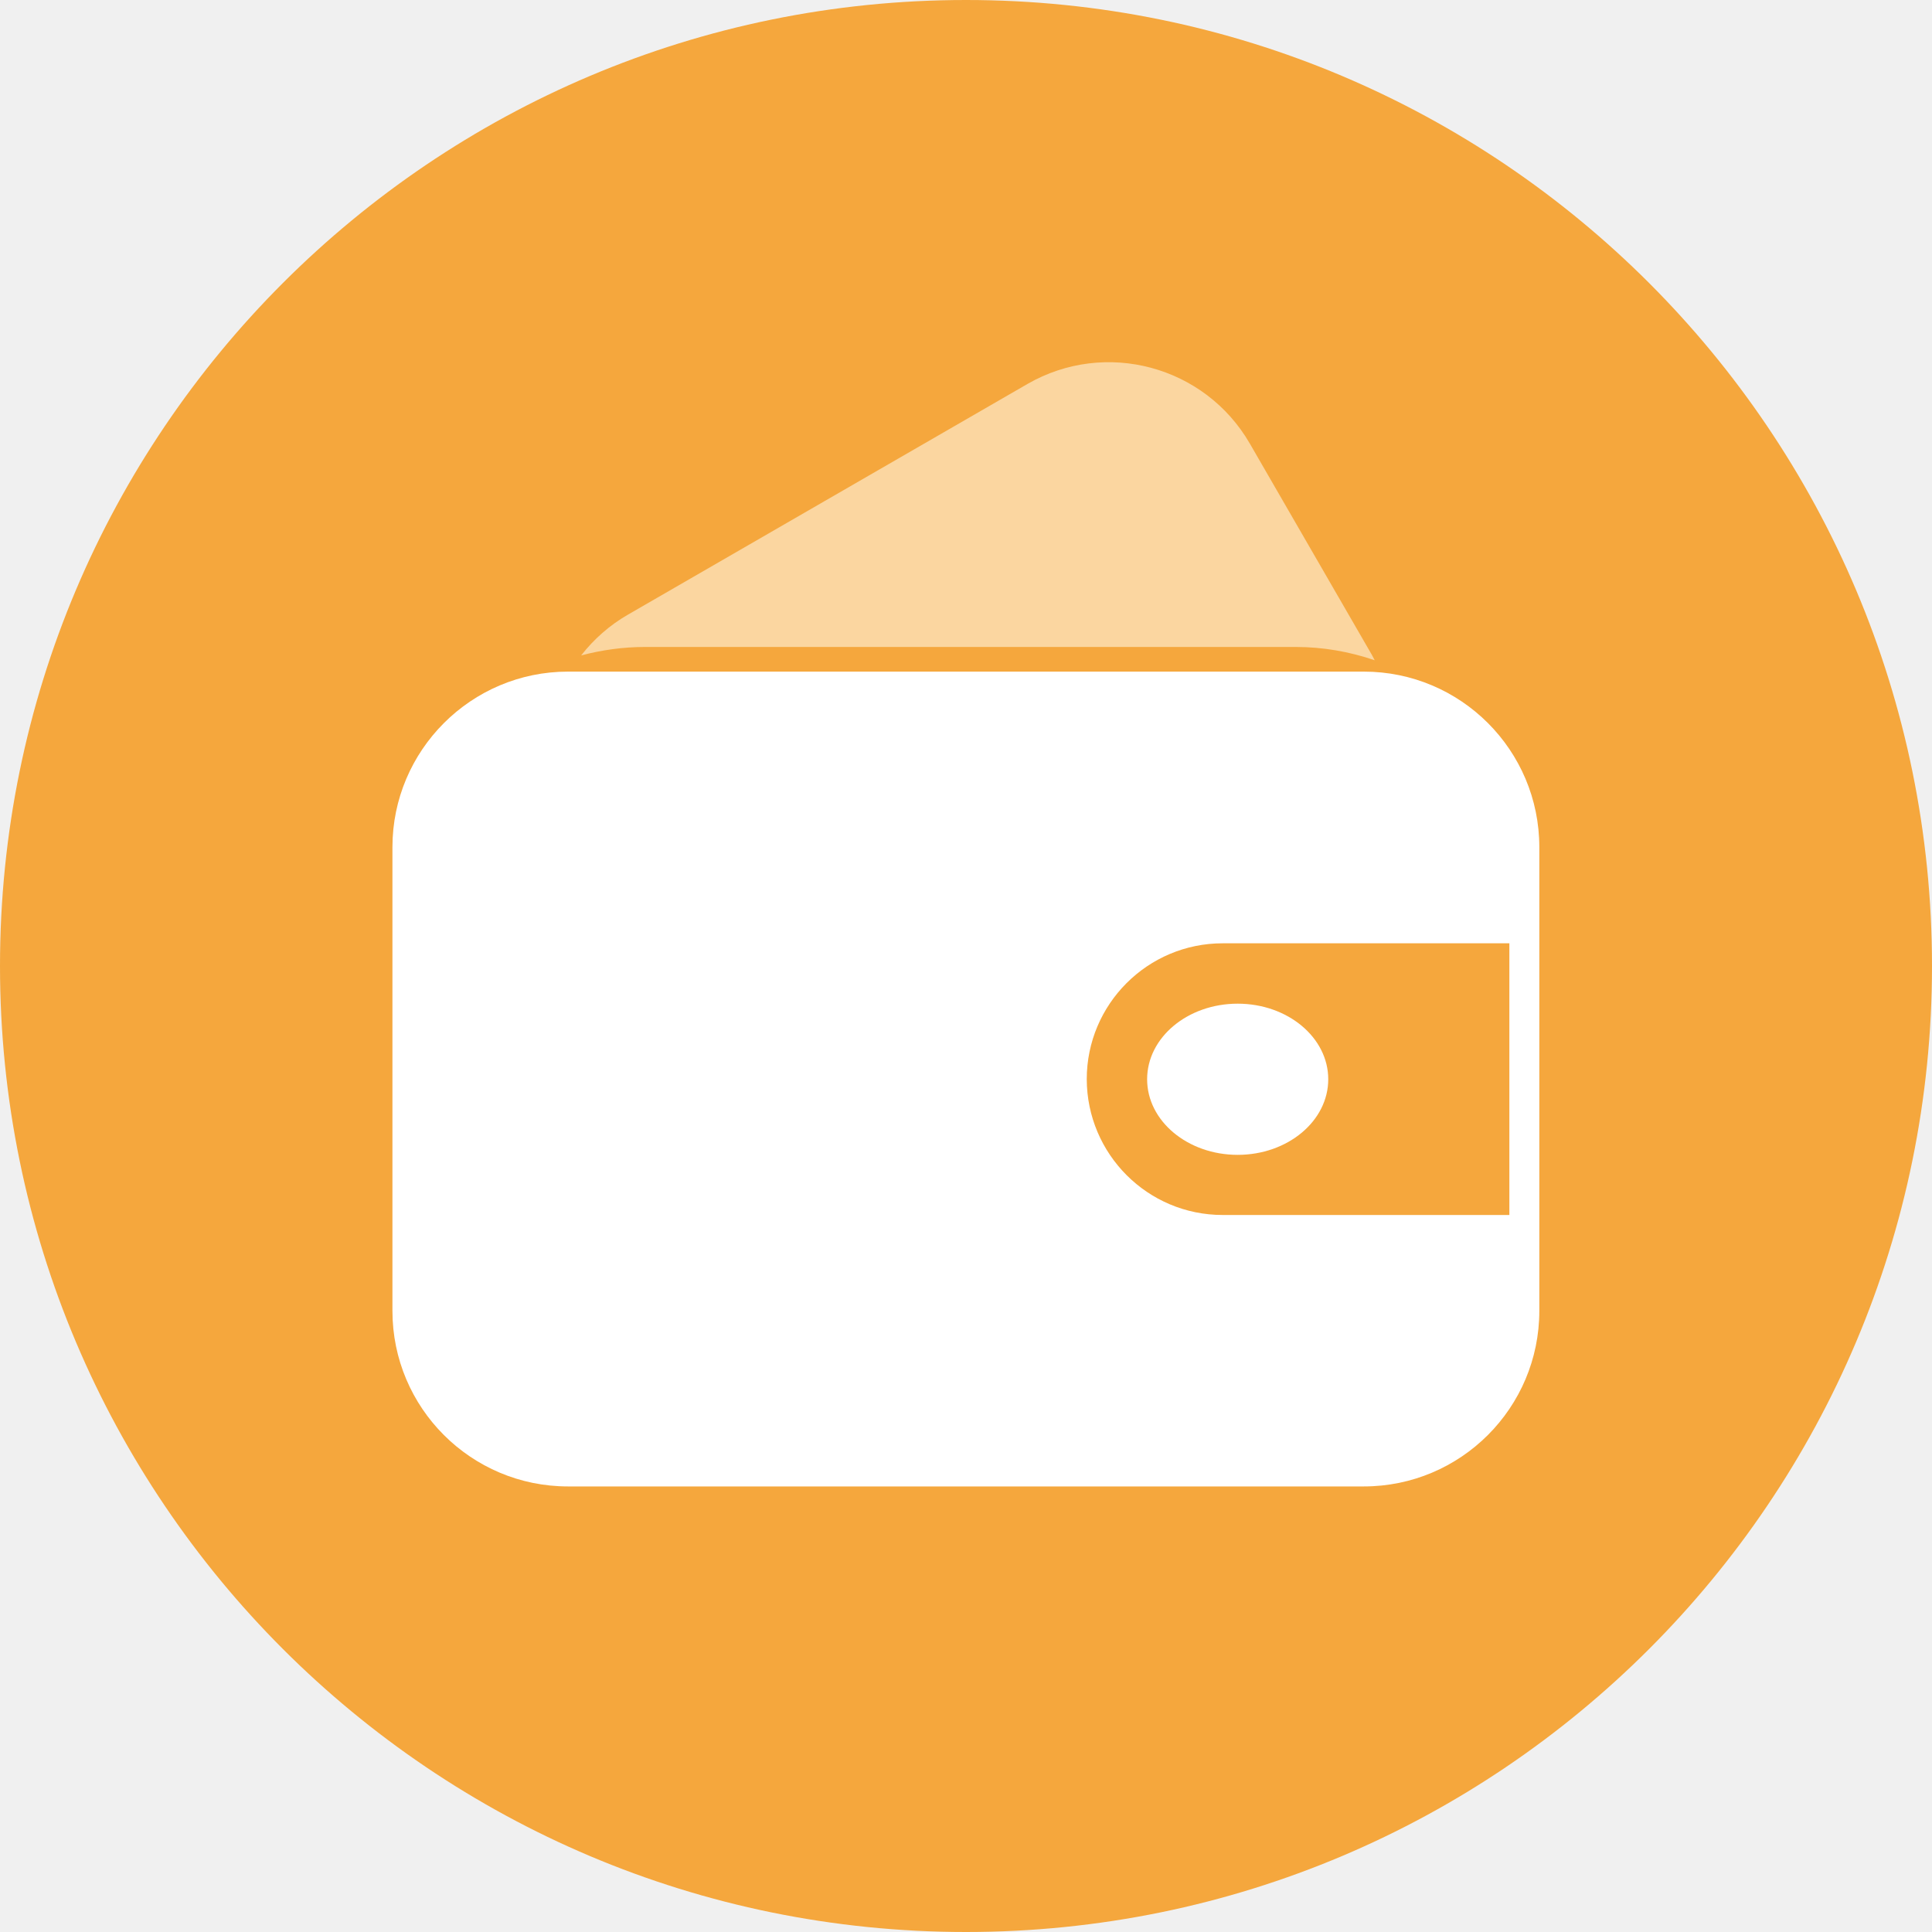
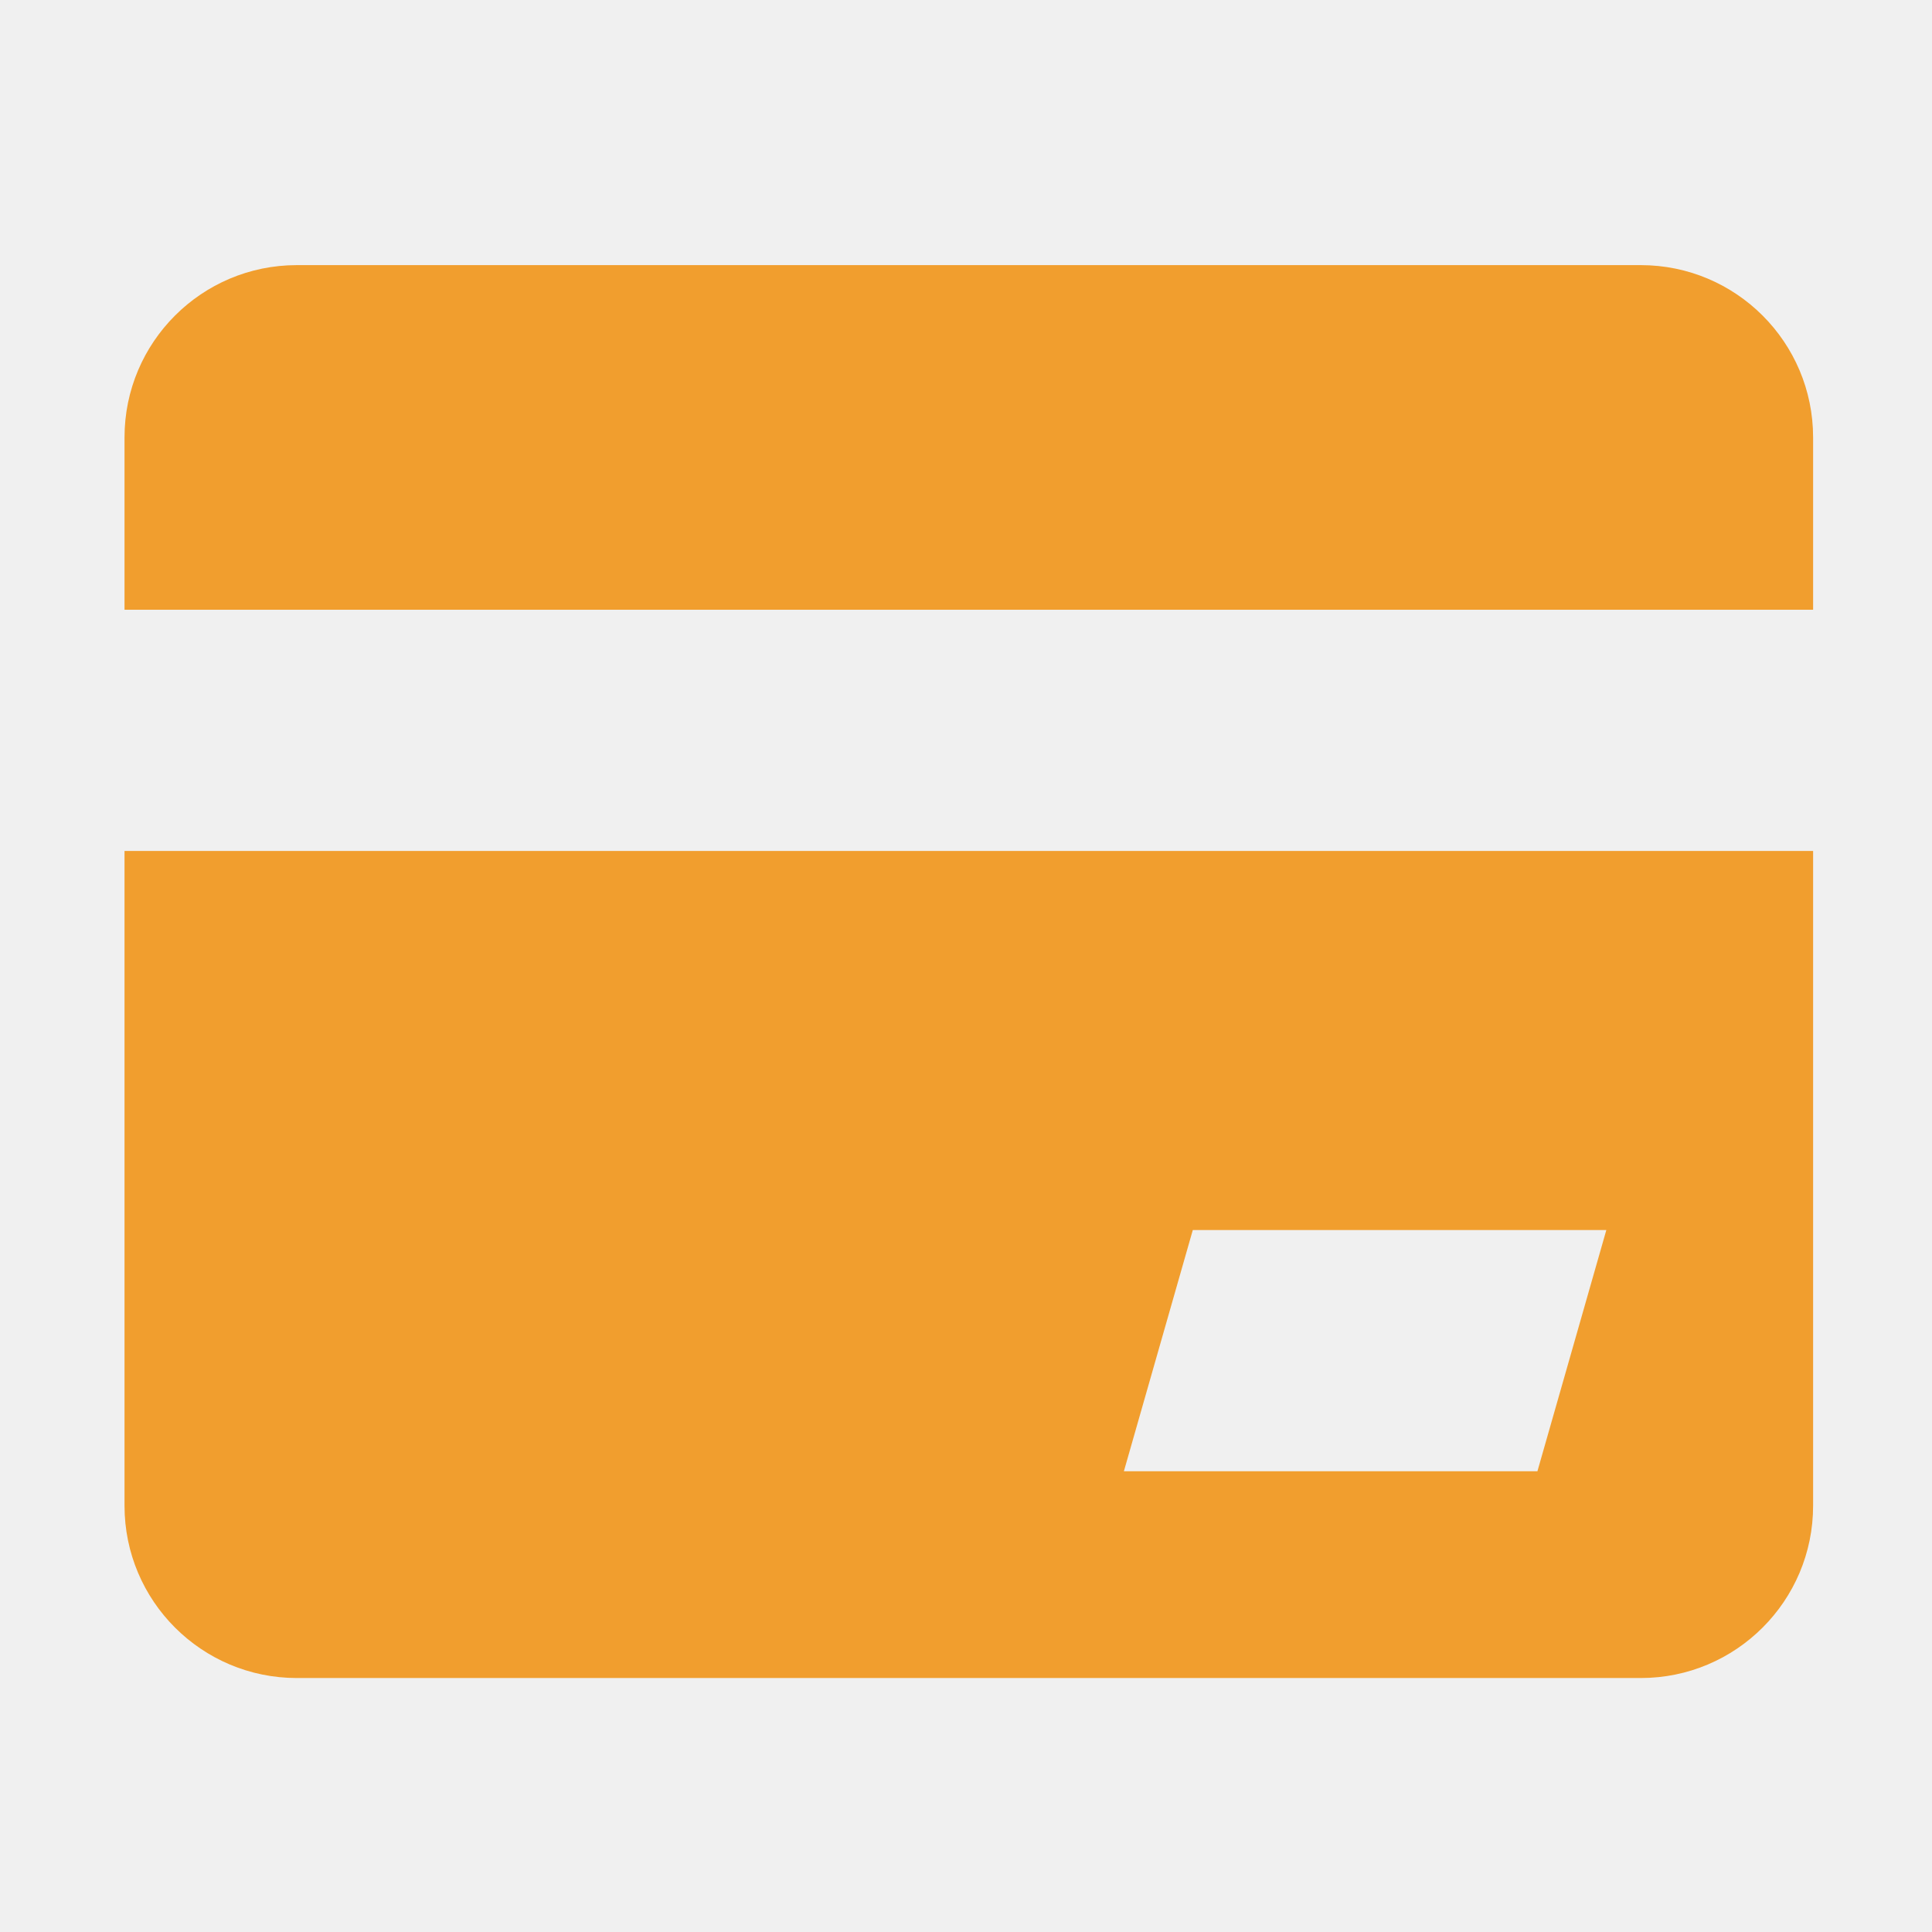
- <svg xmlns="http://www.w3.org/2000/svg" t="1775136610077" class="icon" viewBox="0 0 1024 1024" version="1.1" p-id="14166" width="200" height="200">
-   <path d="M512 0c282.752 0 512 229.248 512 512S794.752 1024 512 1024 0 794.752 0 512 229.248 0 512 0z" fill="#F5A73D" p-id="14167" />
-   <path d="M341.811 342.912h345.088c14.208 0 28.288 2.432 41.728 7.04-0.512-0.896-0.896-1.792-1.408-2.688l-64.768-112.128a86.362 86.362 0 0 0-117.888-31.616L332.851 325.76c-9.6 5.504-18.048 12.928-24.832 21.632 11.136-2.944 22.4-4.48 33.792-4.48" fill="#FDEACA" opacity=".7" p-id="14168" />
-   <path d="M301.056 355.968h421.76a93.056 93.056 0 0 1 93.056 93.056v245.76a93.056 93.056 0 0 1-93.056 93.056H301.056a93.056 93.056 0 0 1-93.056-93.056v-245.76c0-51.328 41.728-93.056 93.056-93.056z" fill="#FFFFFF" p-id="14169" />
-   <path d="M648.064 499.968H800v144H648.064c-39.808 0-71.936-32.256-72.064-71.936a72.064 72.064 0 0 1 72.064-72.064z" fill="#F5A73D" p-id="14170" />
-   <path d="M608 572.032a48 40.064 0 1 0 96 0 48 40.064 0 1 0-96 0Z" fill="#FFFFFF" p-id="14171" />
+ <svg xmlns="http://www.w3.org/2000/svg" viewBox="0 0 1024 1024">
+   <path d="M869.659 889.389 157.321 889.389c-50.434 0-91.325-40.882-91.325-91.324L65.996 451.027l894.988 0 0 347.038C960.984 848.507 920.093 889.389 869.659 889.389zM632.211 651.942l-36.53 127.857 219.181 0 36.53-127.857L632.211 651.942zM65.996 231.847c0-50.434 40.891-91.325 91.325-91.325l712.338 0c50.434 0 91.325 40.891 91.325 91.325l0 91.327L65.996 323.174 65.996 231.847z" fill="#f19e2e" />
</svg>
